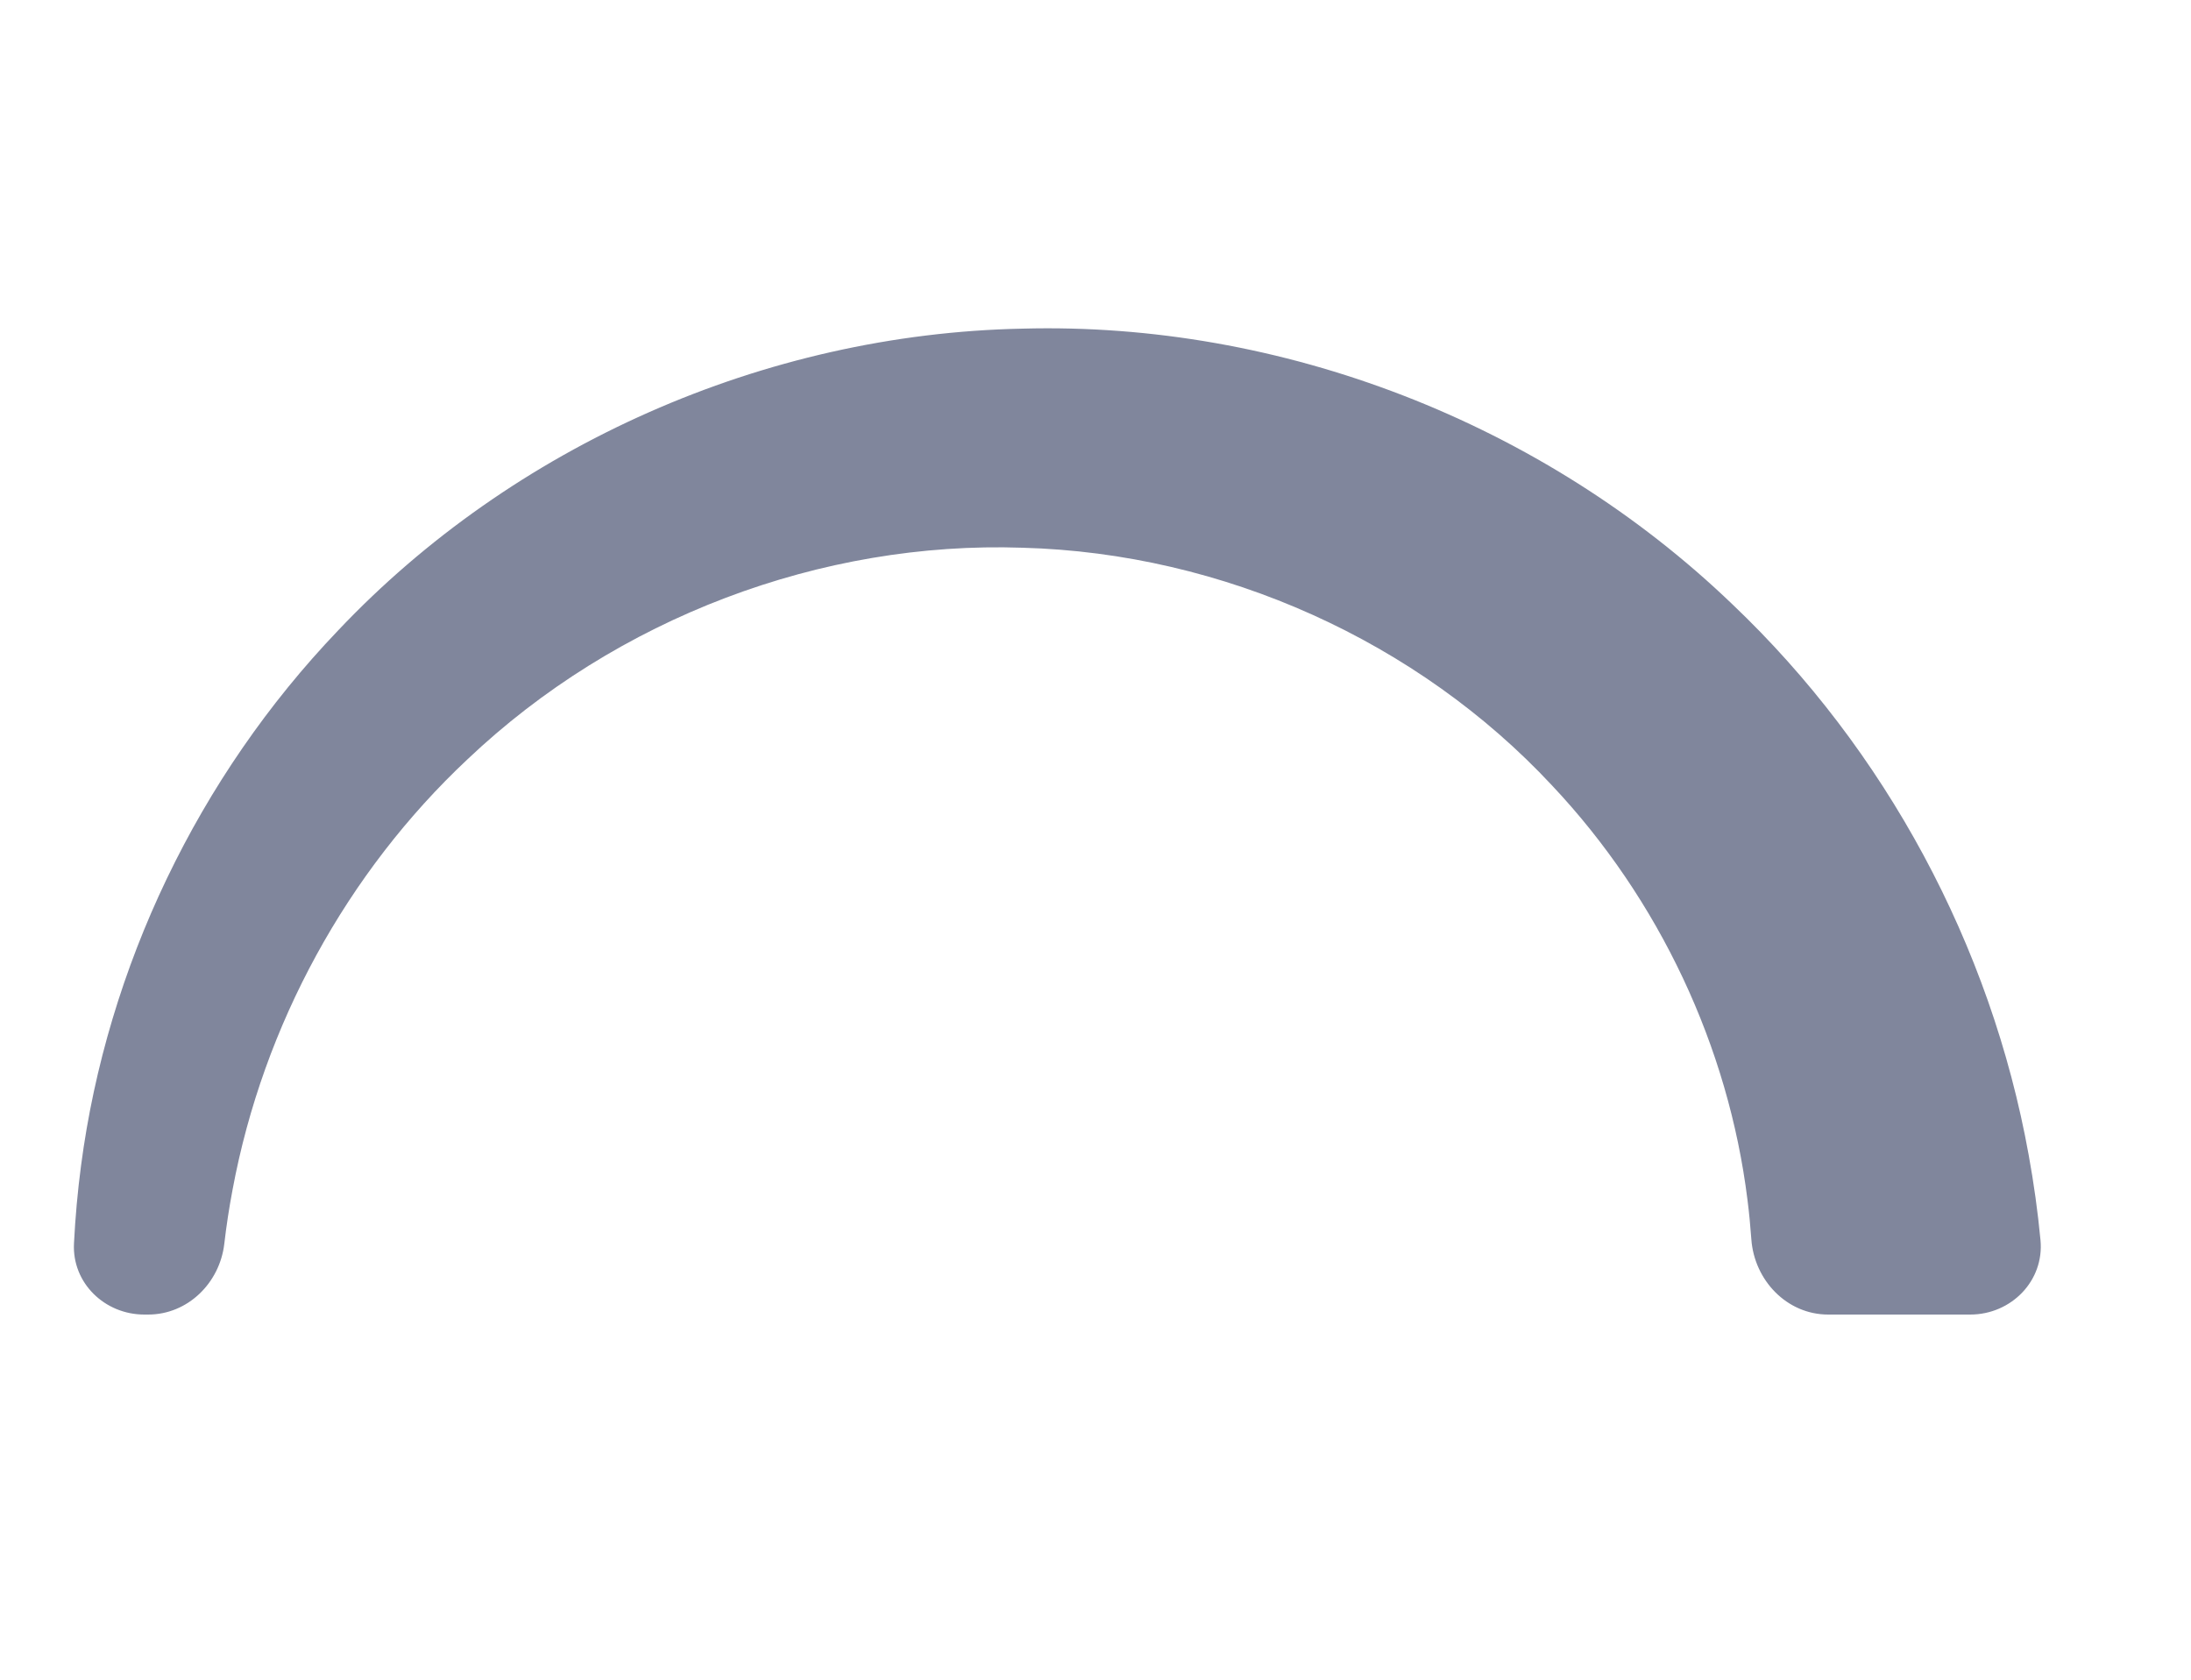
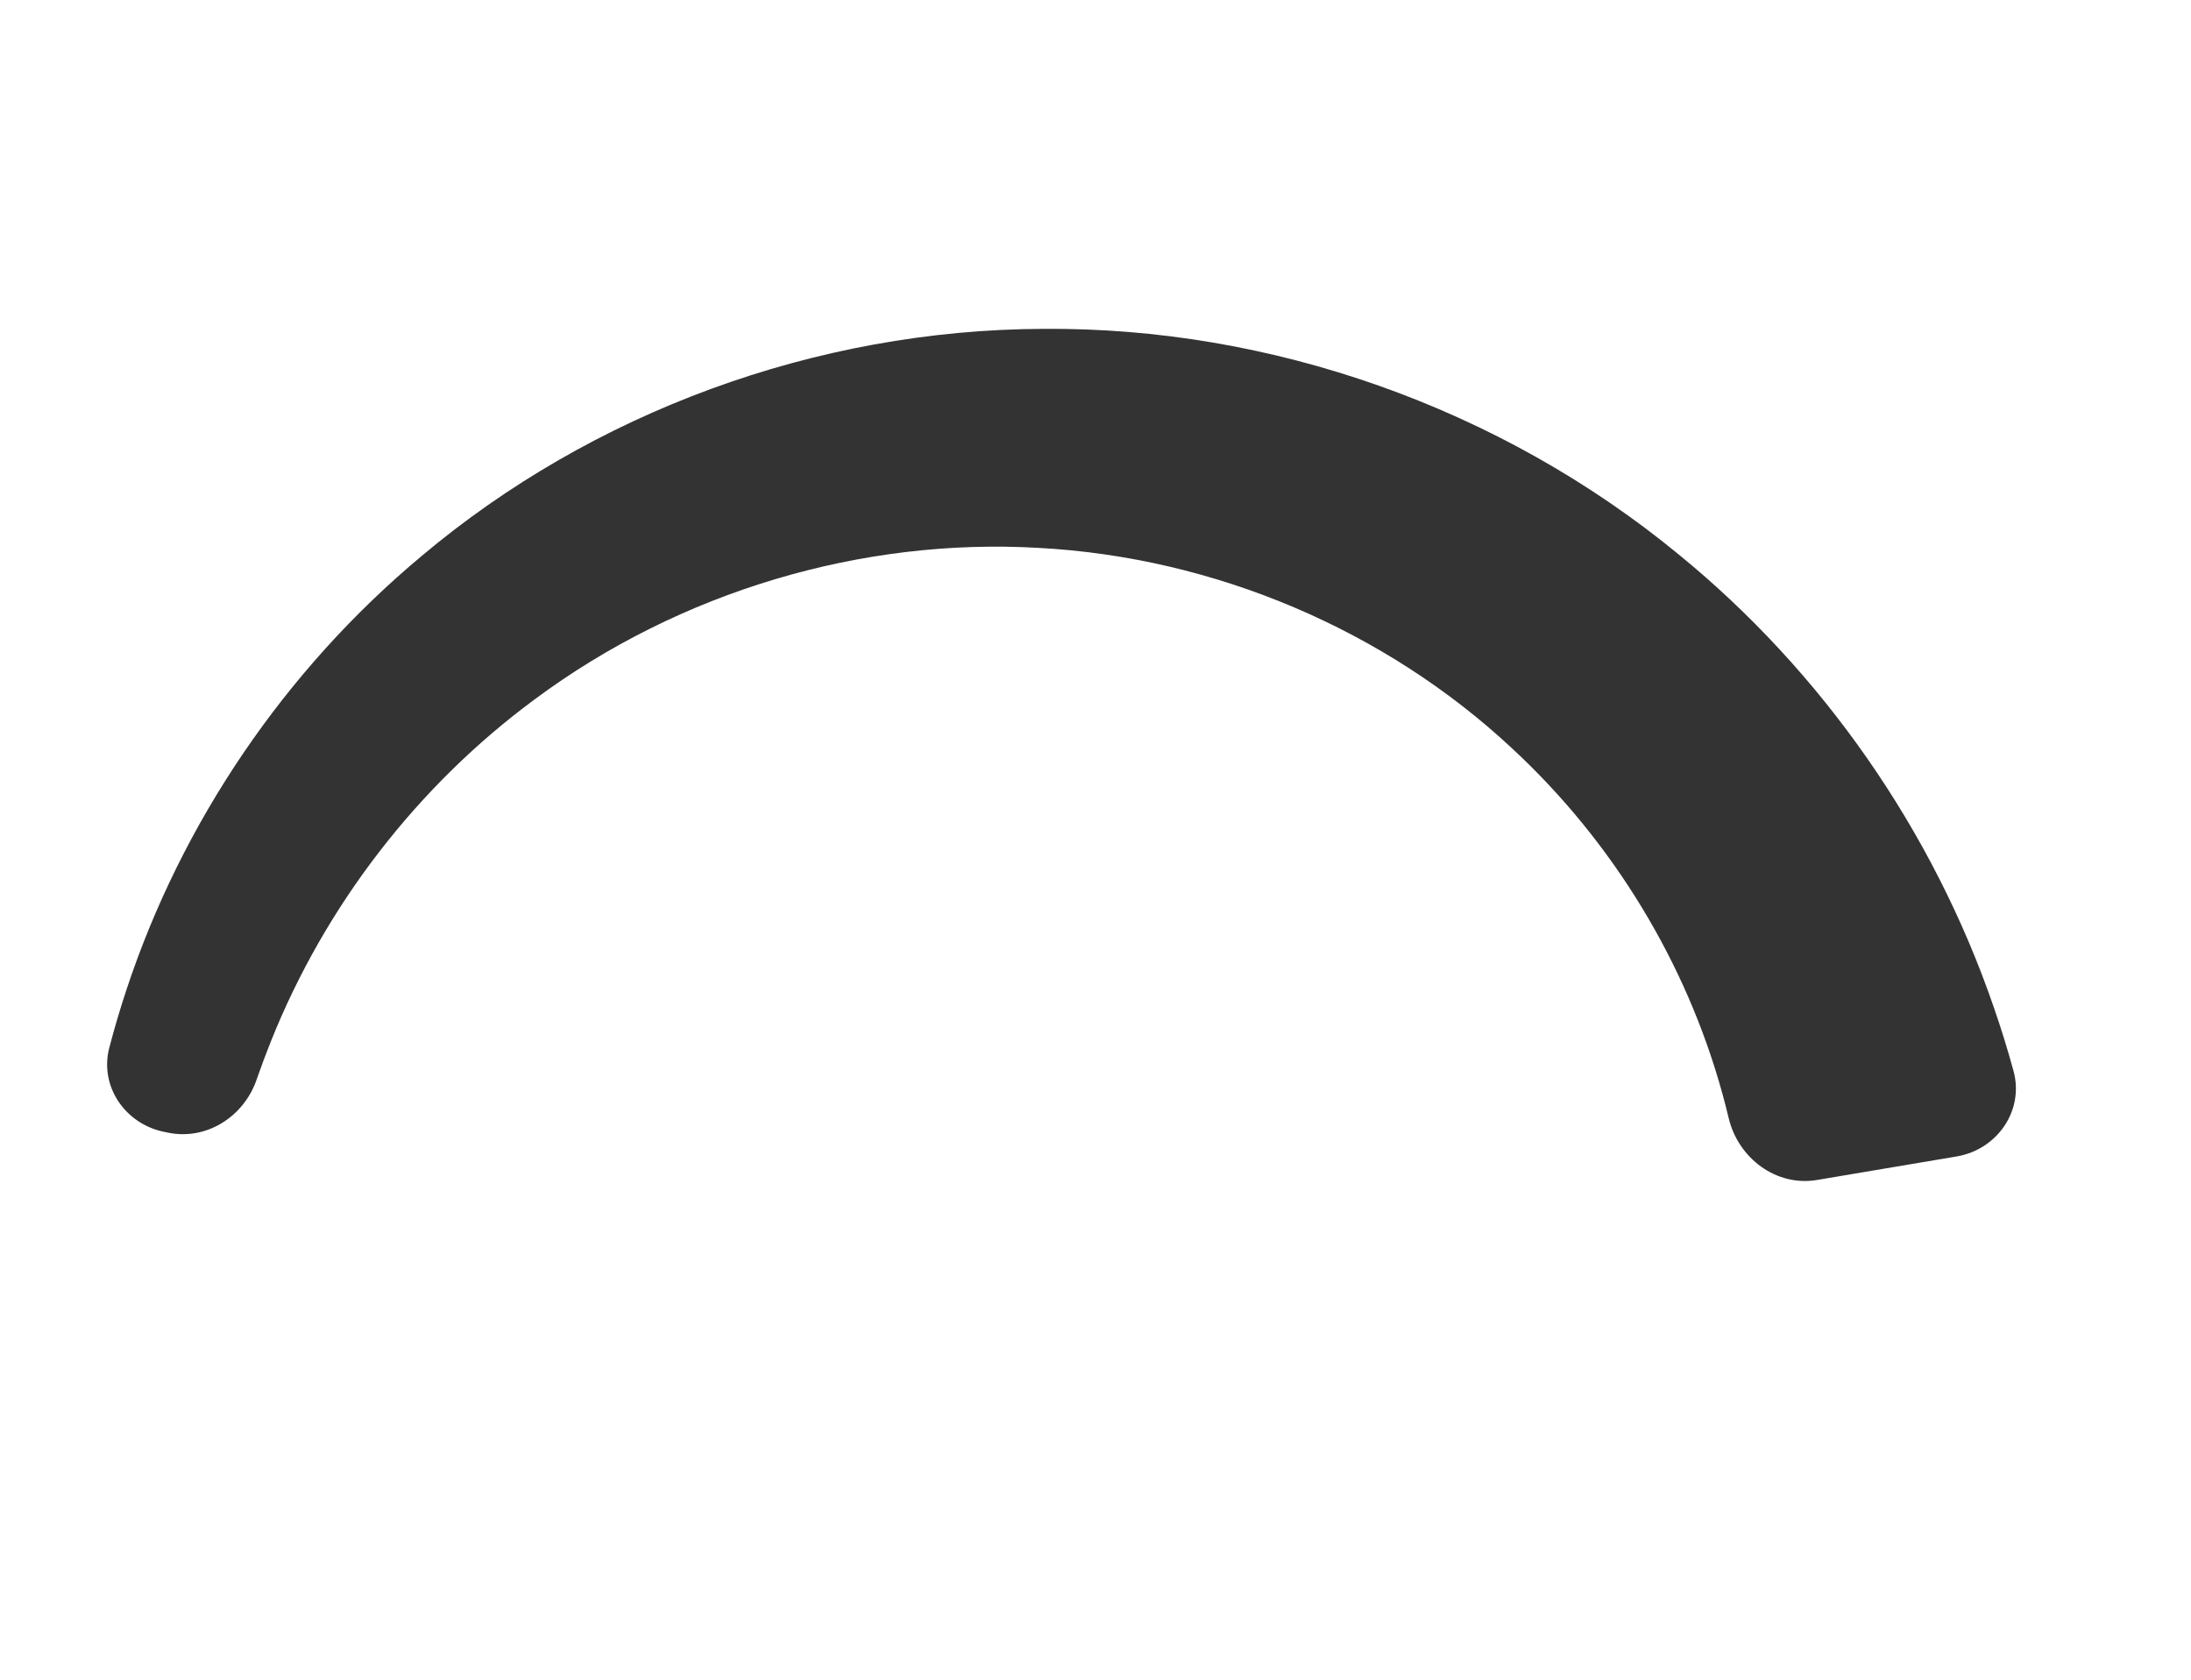
<svg xmlns="http://www.w3.org/2000/svg" width="30" height="23" viewBox="0 0 30 23" fill="none">
  <g opacity="0.8">
-     <path d="M14 4.5C17.537 4.404 21.123 5.778 23.723 8.277C25.811 10.263 27.26 12.94 27.778 15.818C27.848 16.202 27.902 16.59 27.939 16.979C27.993 17.538 27.538 18 26.977 18C26.329 18 25.681 18 25.032 18C24.468 18 24.02 17.532 23.98 16.968C23.967 16.788 23.95 16.608 23.927 16.428C23.667 14.338 22.723 12.316 21.248 10.752C19.416 8.787 16.753 7.574 14 7.5C11.249 7.406 8.444 8.458 6.399 10.399C4.756 11.941 3.606 14.03 3.185 16.287C3.138 16.534 3.1 16.782 3.071 17.032C3.008 17.569 2.57 18 2.029 18H1.976C1.433 18 0.985 17.567 1.013 17.025C1.031 16.668 1.063 16.312 1.11 15.958C1.467 13.247 2.711 10.638 4.631 8.631C7.018 6.108 10.46 4.571 14 4.5Z" fill="#606883" style="fill:#606883;fill:color(display-p3 0.377 0.408 0.514);fill-opacity:1;" />
+     <path d="M14.283 4.503C17.395 4.477 20.535 5.577 22.984 7.591C24.948 9.194 26.467 11.366 27.302 13.799C27.401 14.084 27.49 14.373 27.57 14.665C27.718 15.207 27.346 15.741 26.792 15.835C26.155 15.942 25.518 16.05 24.881 16.157C24.323 16.252 23.802 15.862 23.67 15.311C23.643 15.198 23.614 15.085 23.583 14.973C23.091 13.186 22.085 11.524 20.697 10.241C18.968 8.63 16.639 7.631 14.22 7.502C11.803 7.362 9.315 8.096 7.324 9.574C5.728 10.751 4.454 12.391 3.706 14.267C3.638 14.437 3.574 14.609 3.514 14.782C3.339 15.293 2.822 15.621 2.295 15.508C2.275 15.504 2.256 15.5 2.236 15.496C1.707 15.383 1.359 14.868 1.497 14.344C1.567 14.078 1.645 13.813 1.732 13.551C2.487 11.266 3.896 9.181 5.771 7.615C8.108 5.647 11.17 4.514 14.283 4.503Z" fill="currentColor" />
  </g>
</svg>
